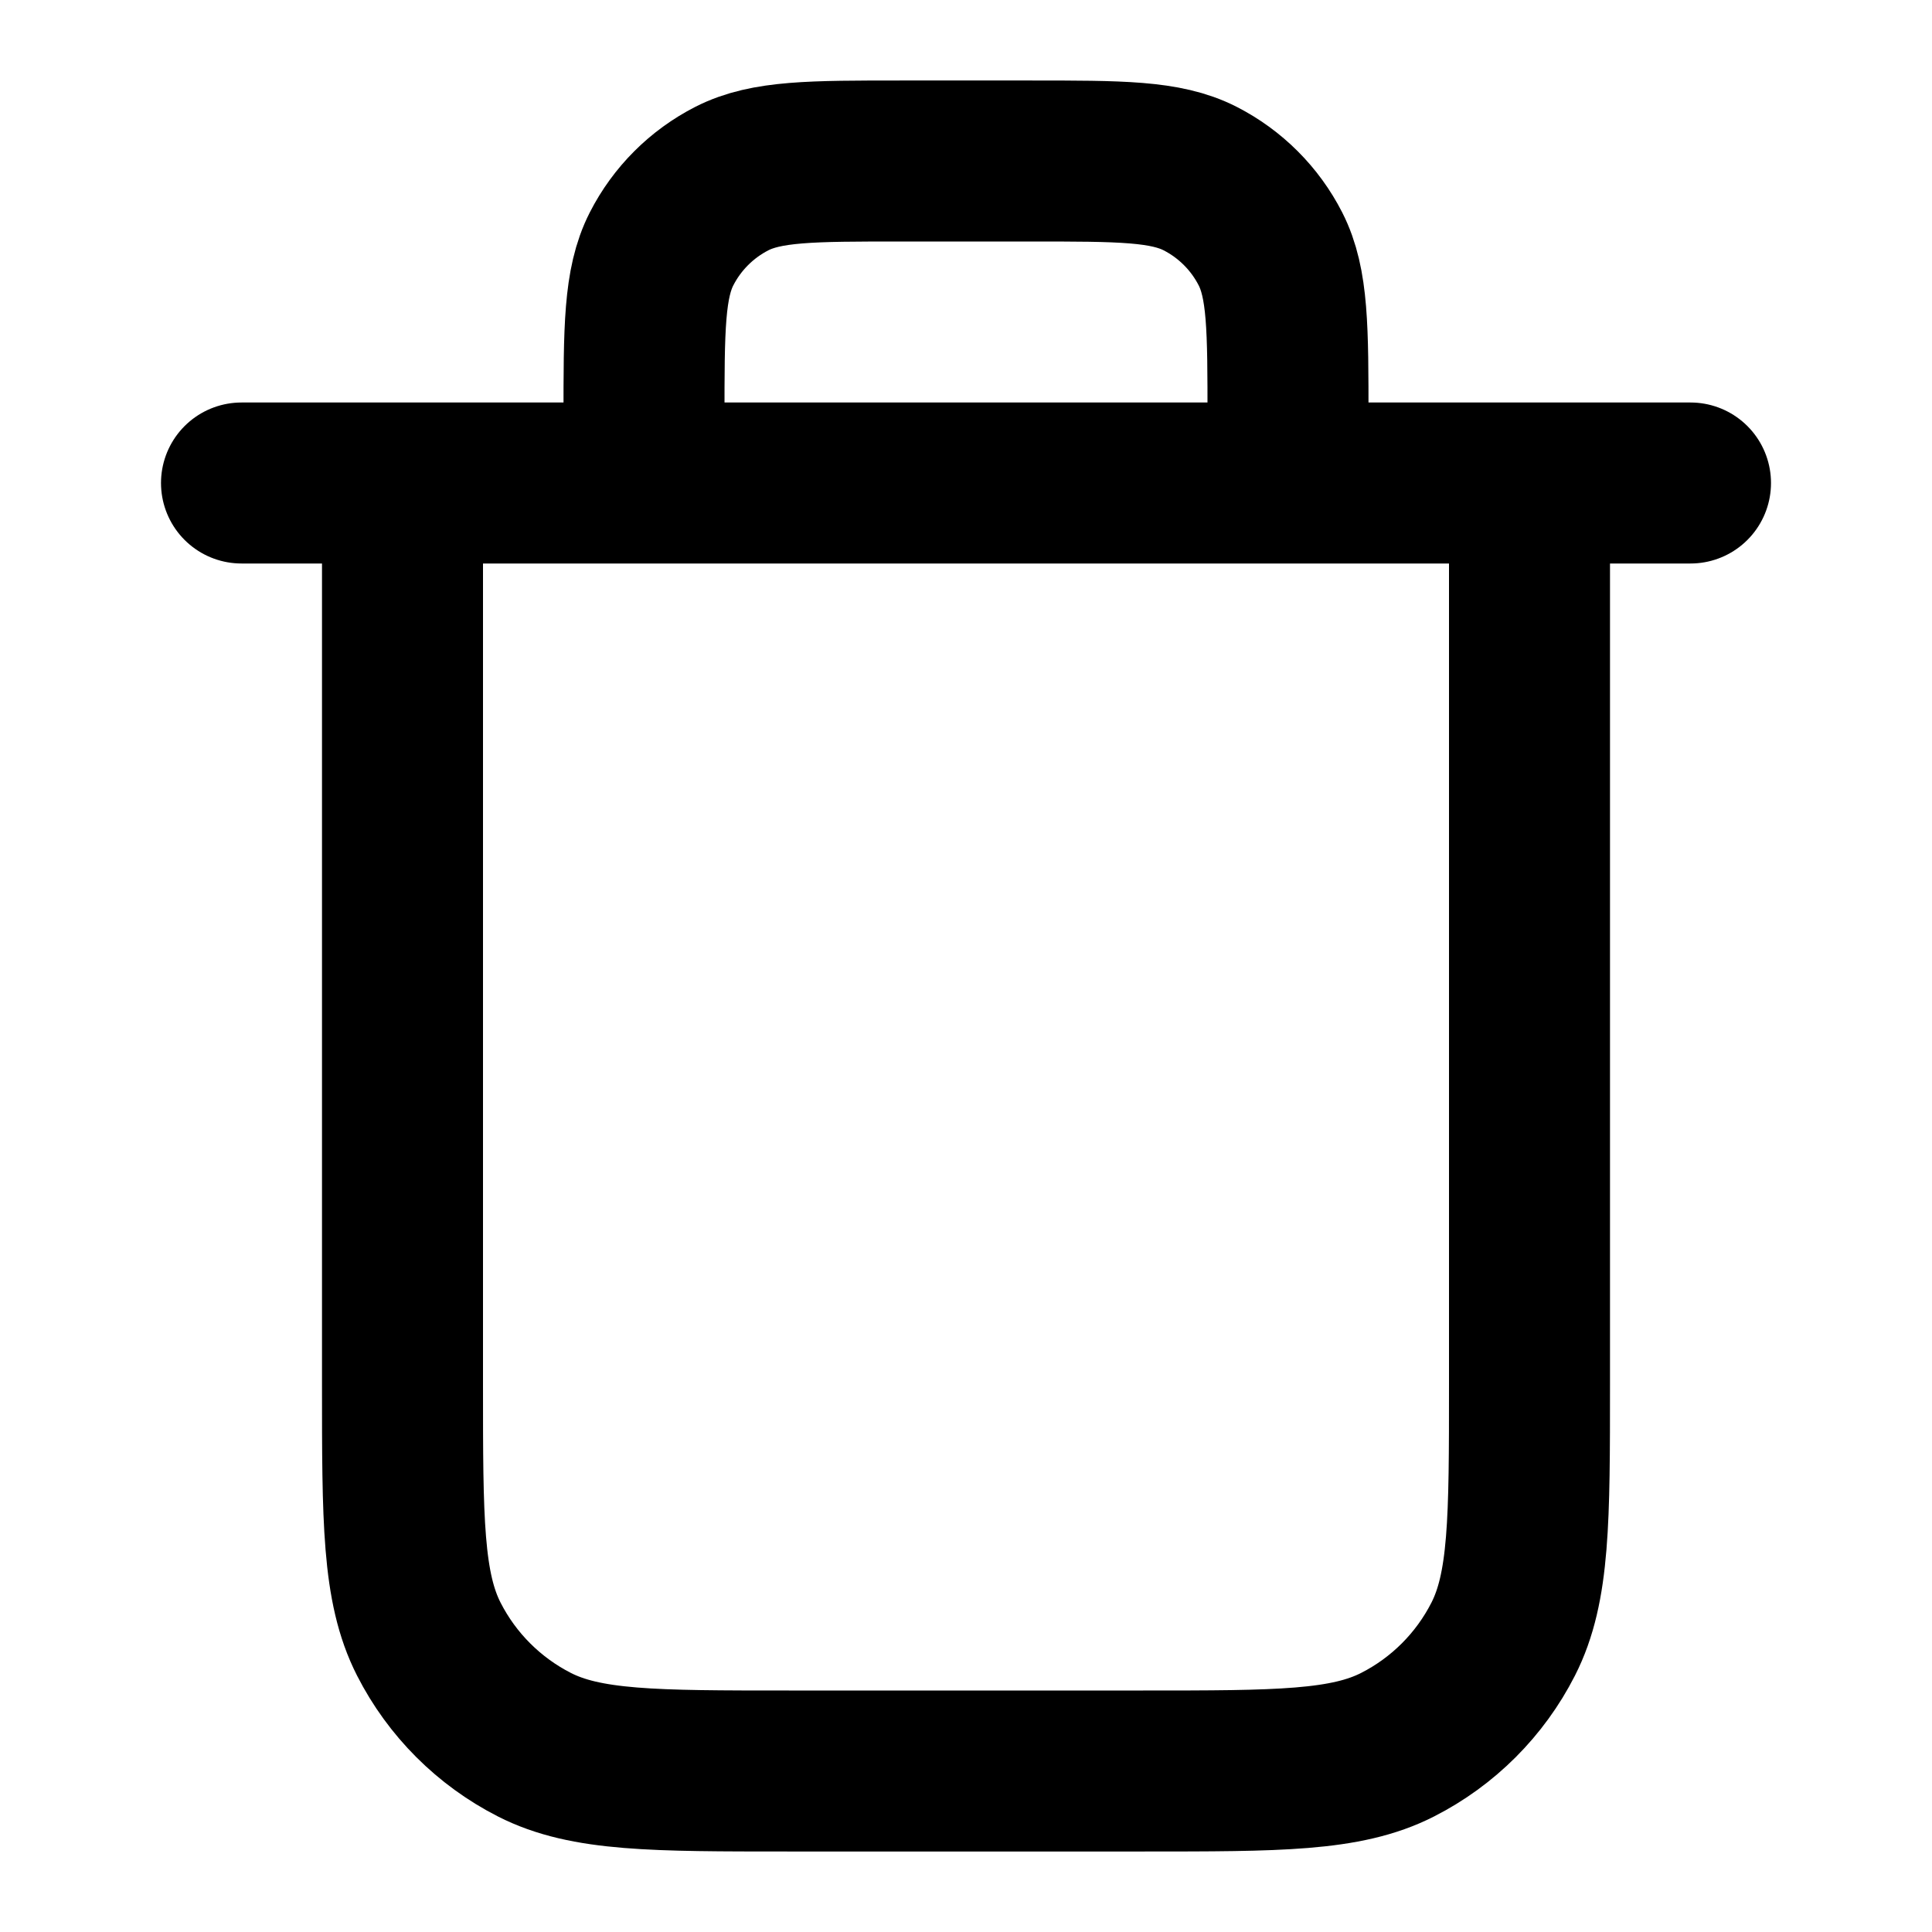
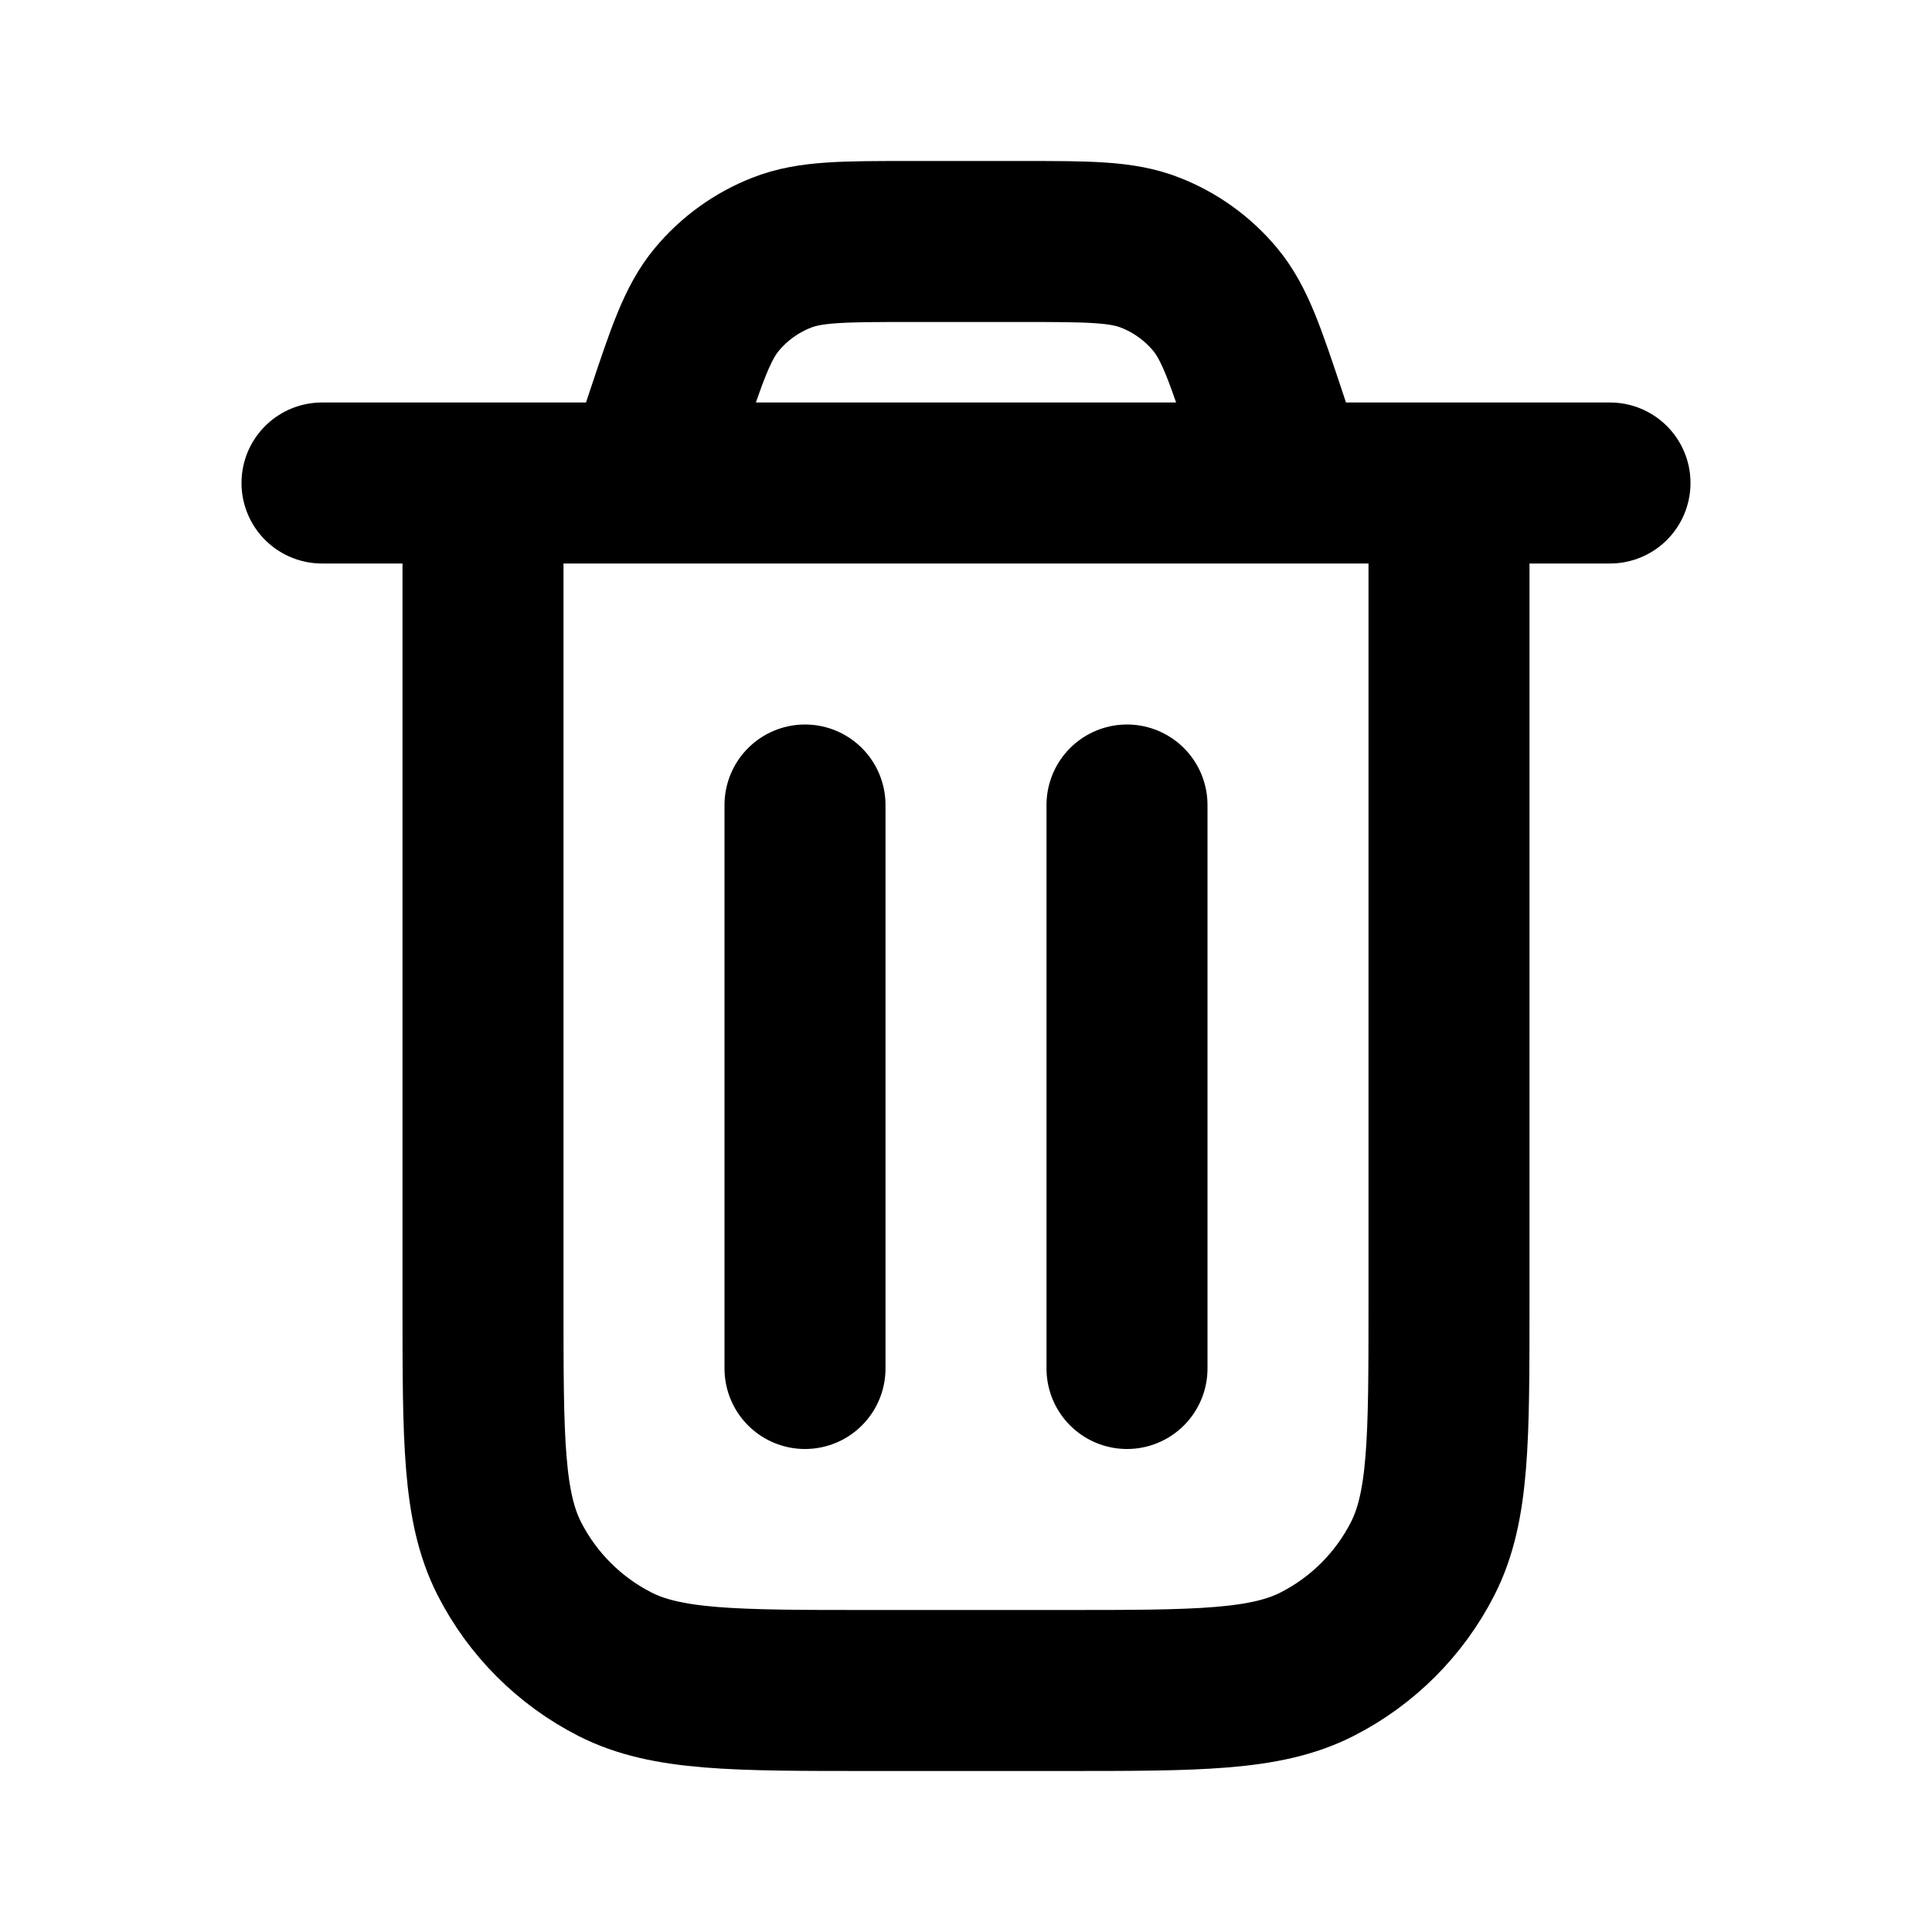
<svg xmlns="http://www.w3.org/2000/svg" width="800px" height="800px" viewBox="0 0 24 24" fill="none">
-   <path d="M16 6V5.2C16 4.08 16 3.52 15.782 3.092C15.59 2.716 15.284 2.41 14.908 2.218C14.48 2 13.92 2 12.8 2H11.2C10.08 2 9.52 2 9.092 2.218C8.716 2.41 8.41 2.716 8.218 3.092C8 3.52 8 4.08 8 5.2V6M3 6H21M19 6V17.2C19 18.88 19 19.72 18.673 20.362C18.385 20.927 17.927 21.385 17.362 21.673C16.72 22 15.88 22 14.2 22H9.8C8.12 22 7.28 22 6.638 21.673C6.074 21.385 5.615 20.927 5.327 20.362C5 19.72 5 18.88 5 17.2V6" stroke="currentcolor" stroke-width="2" stroke-linecap="round" stroke-linejoin="round" />
+   <path d="M4 6H20M16 6L15.729 5.188C15.467 4.401 15.336 4.008 15.093 3.717C14.878 3.46 14.602 3.261 14.29 3.139C13.938 3 13.523 3 12.694 3H11.306C10.477 3 10.062 3 9.71 3.139C9.398 3.261 9.122 3.46 8.907 3.717C8.664 4.008 8.533 4.401 8.271 5.188L8 6M18 6V16.2C18 17.88 18 18.72 17.673 19.362C17.385 19.927 16.927 20.385 16.362 20.673C15.72 21 14.88 21 13.2 21H10.8C9.12 21 8.28 21 7.638 20.673C7.074 20.385 6.615 19.927 6.327 19.362C6 18.72 6 17.88 6 16.2V6M14 10V17M10 10V17" stroke="currentcolor" stroke-width="2" stroke-linecap="round" stroke-linejoin="round" />
</svg>
